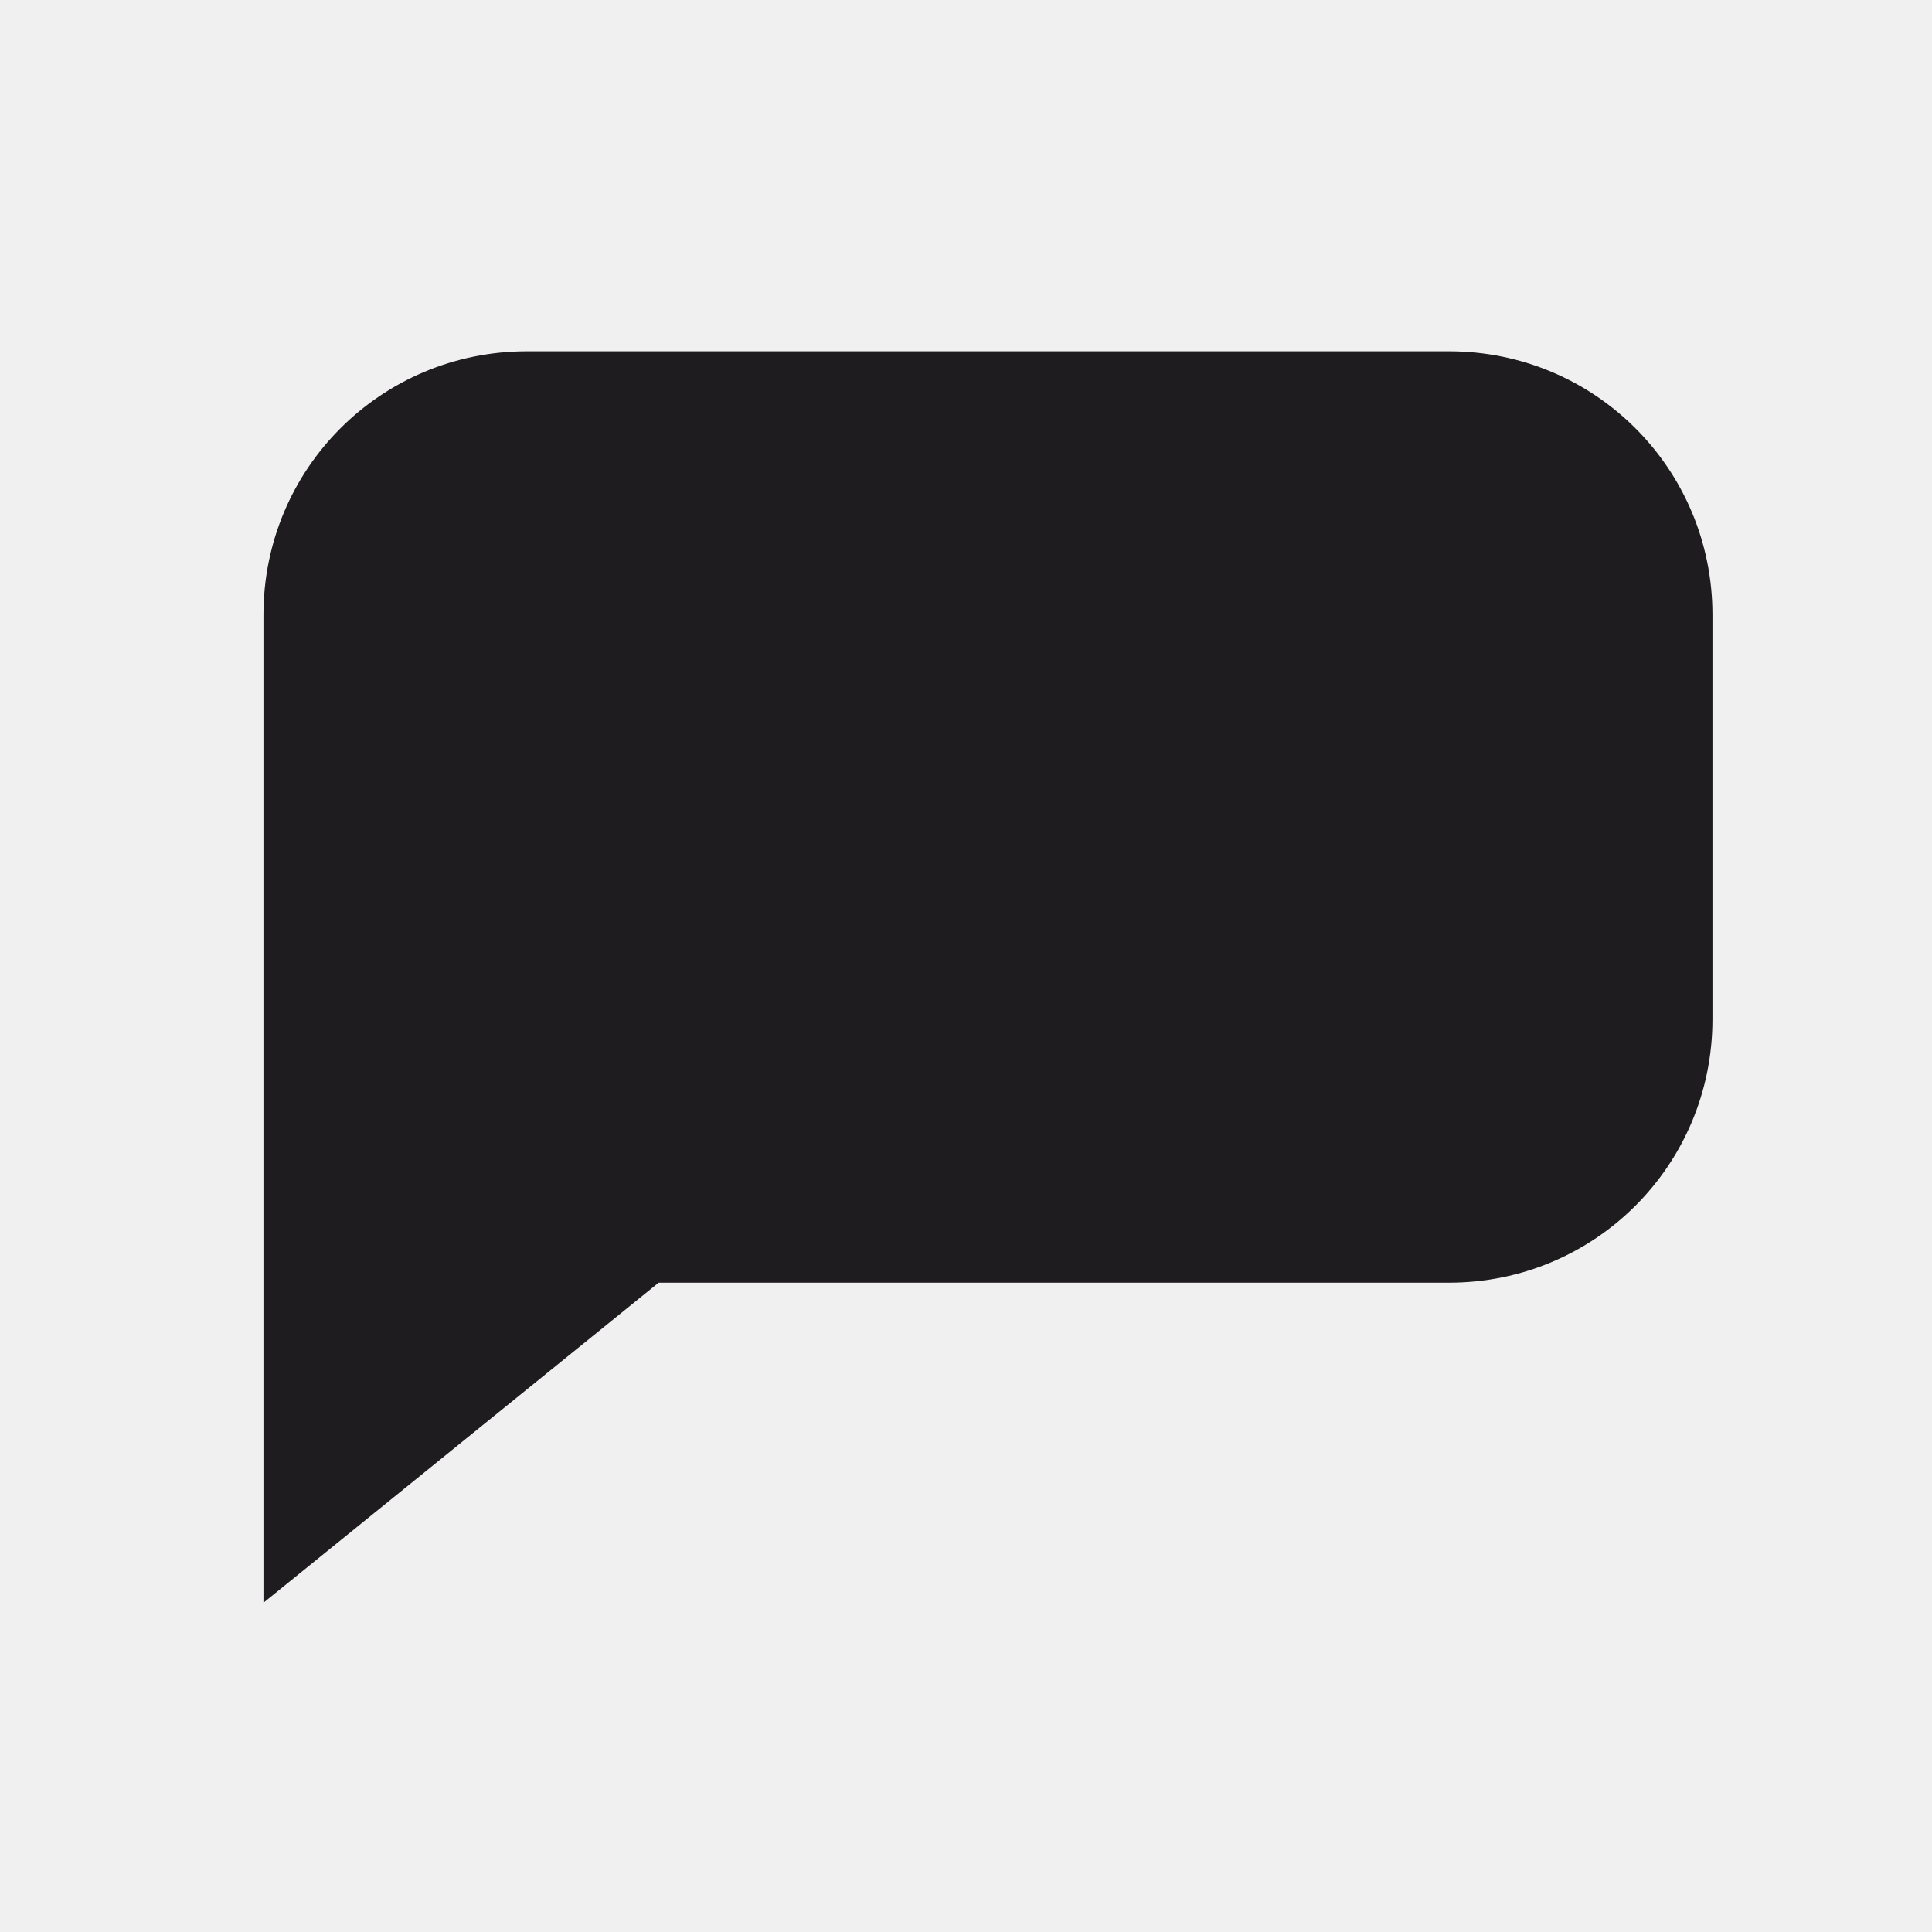
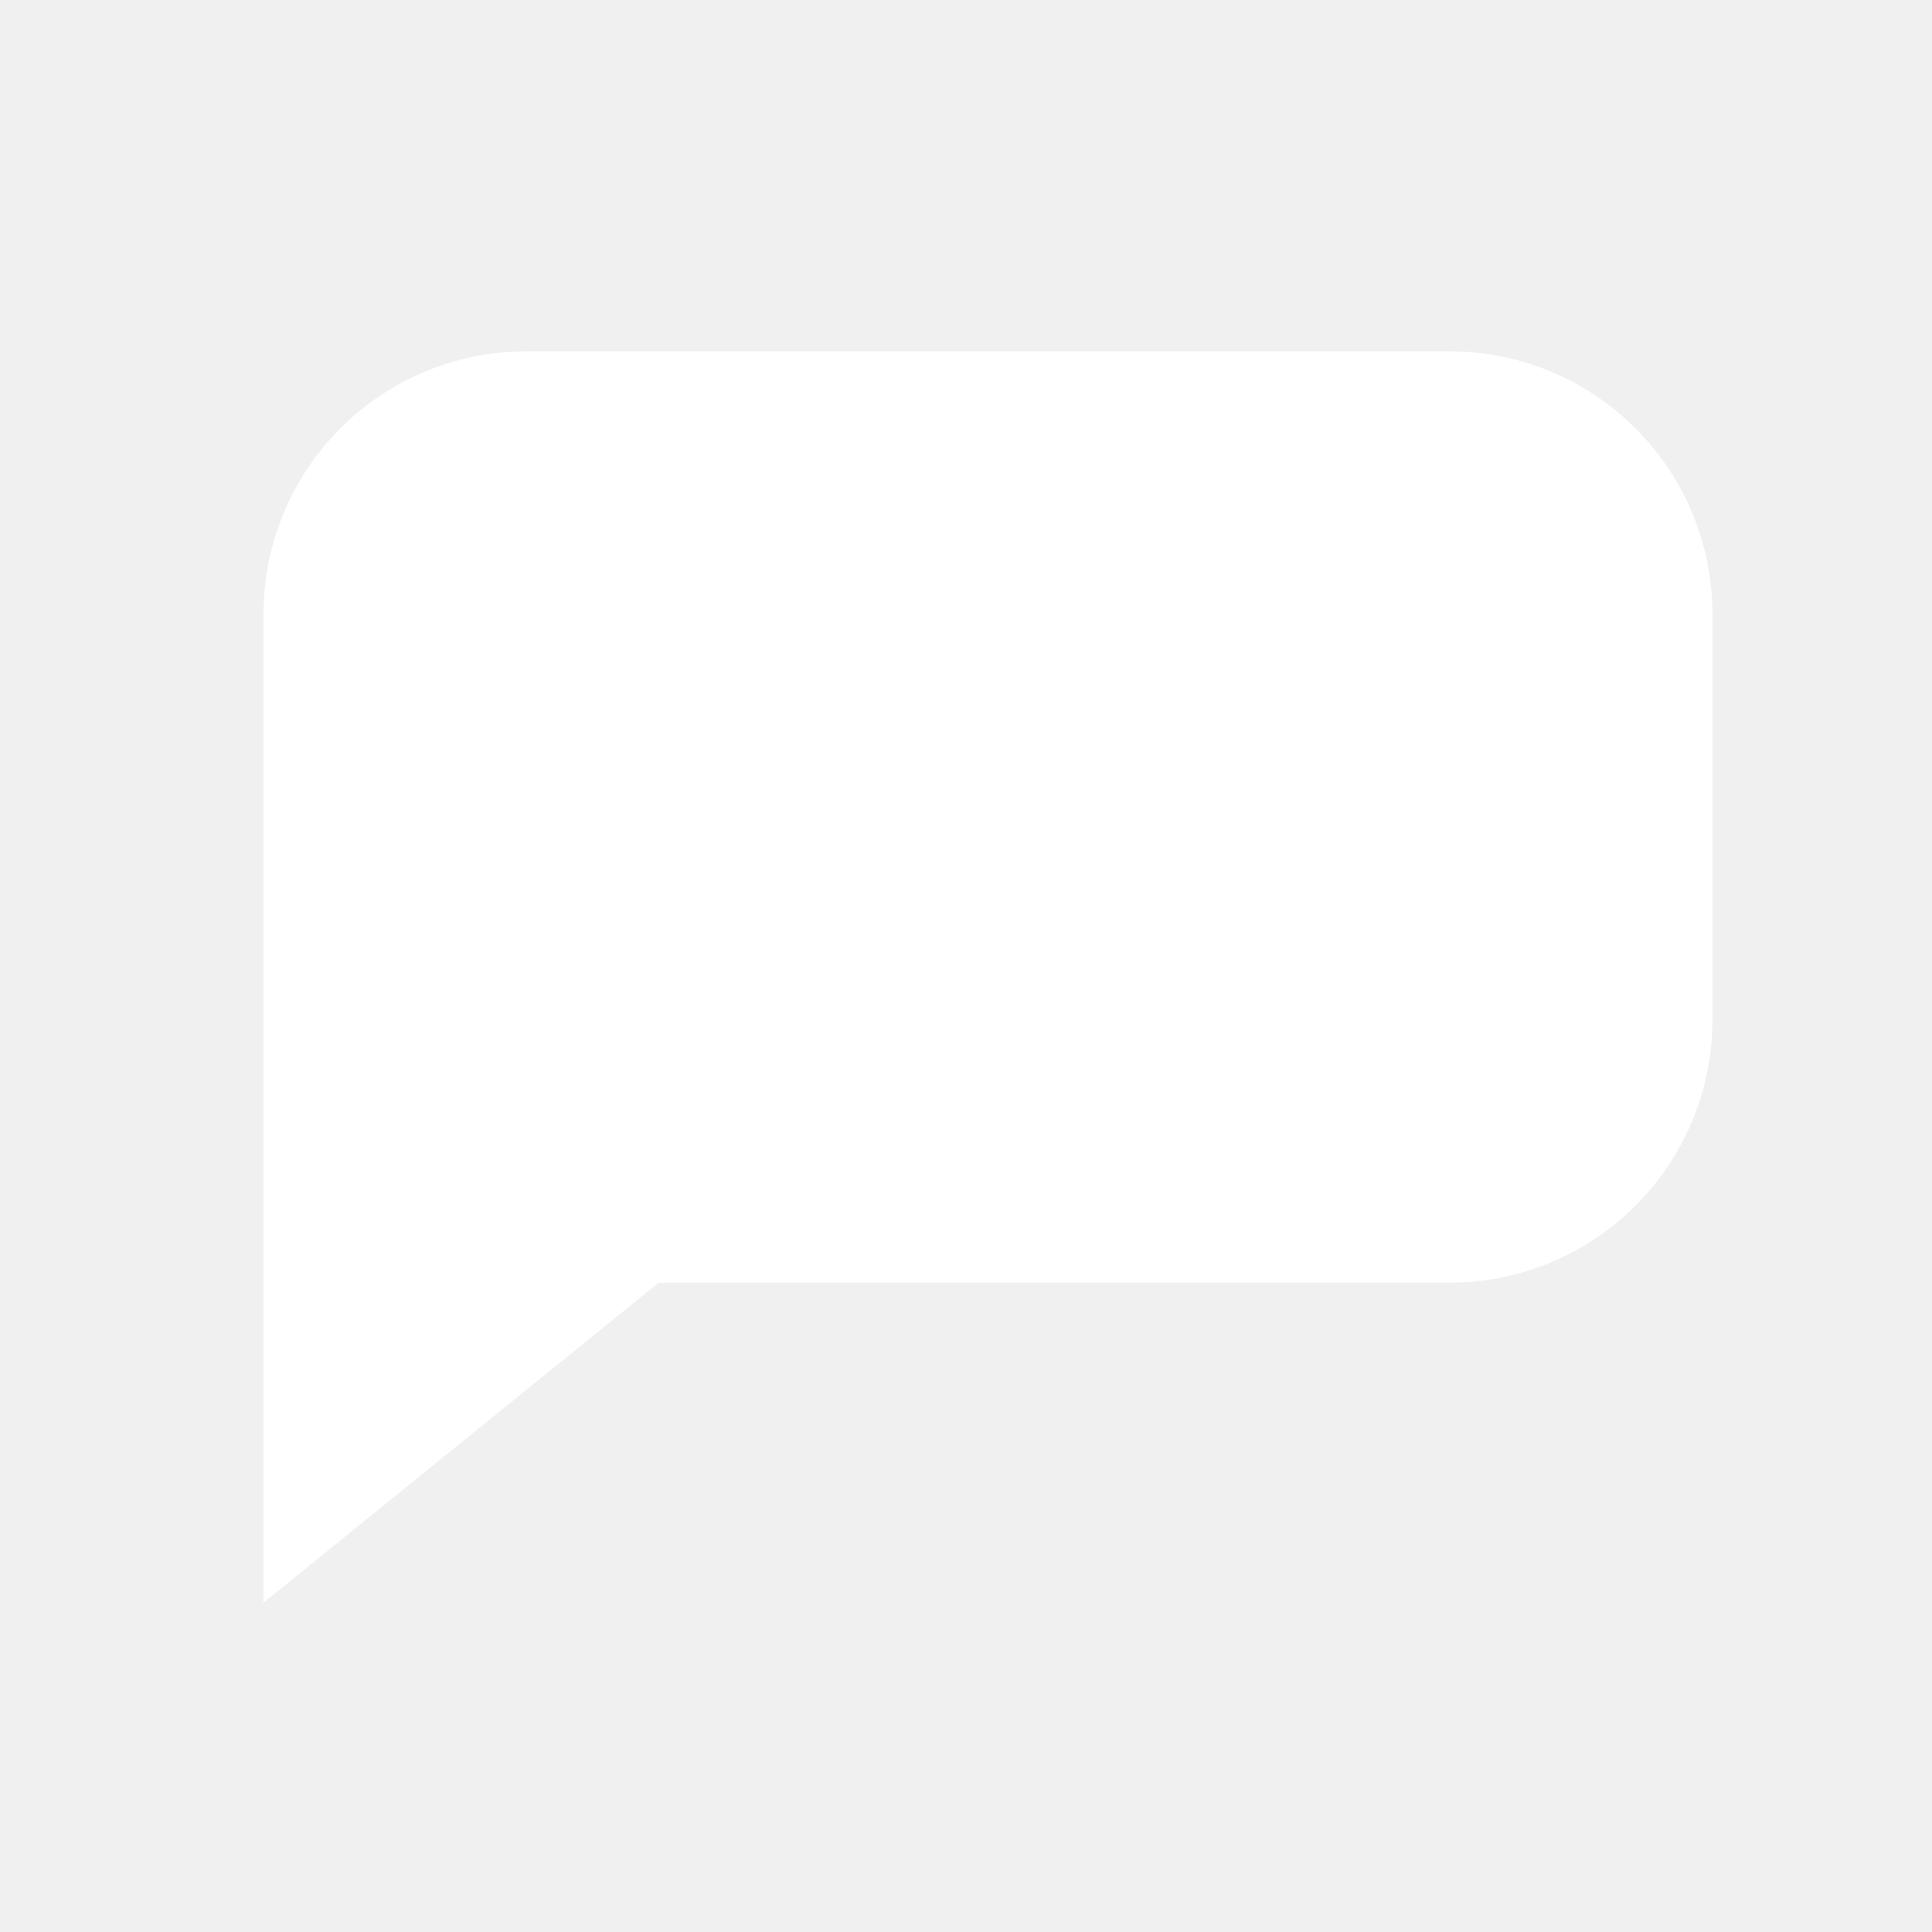
<svg xmlns="http://www.w3.org/2000/svg" width="22pt" height="22pt" viewBox="0 0 22 22" version="1.1" id="svg8">
  <defs id="defs12" />
-   <path style="fill:#1e1c1e;fill-opacity:1;stroke:none;stroke-width:1.8;stroke-miterlimit:4;stroke-dasharray:none;stroke-opacity:1" d="m 8,5.334 c -2.216,0 -4,1.784 -4,4 v 5 4 6 l 6,-4.859 h 12 c 2.216,0 4,-1.784 4,-4 l 0,-6.141 c 0,-2.216 -1.784,-4 -4,-4 z" transform="scale(0.75)" id="rect4545" />
+   <path style="fill:#ffffff;fill-opacity:1;stroke:none;stroke-width:1.8;stroke-miterlimit:4;stroke-dasharray:none;stroke-opacity:1" d="m 8,5.334 c -2.216,0 -4,1.784 -4,4 v 5 4 6 l 6,-4.859 h 12 c 2.216,0 4,-1.784 4,-4 l 0,-6.141 c 0,-2.216 -1.784,-4 -4,-4 z" transform="scale(0.75)" id="rect4545" />
</svg>
